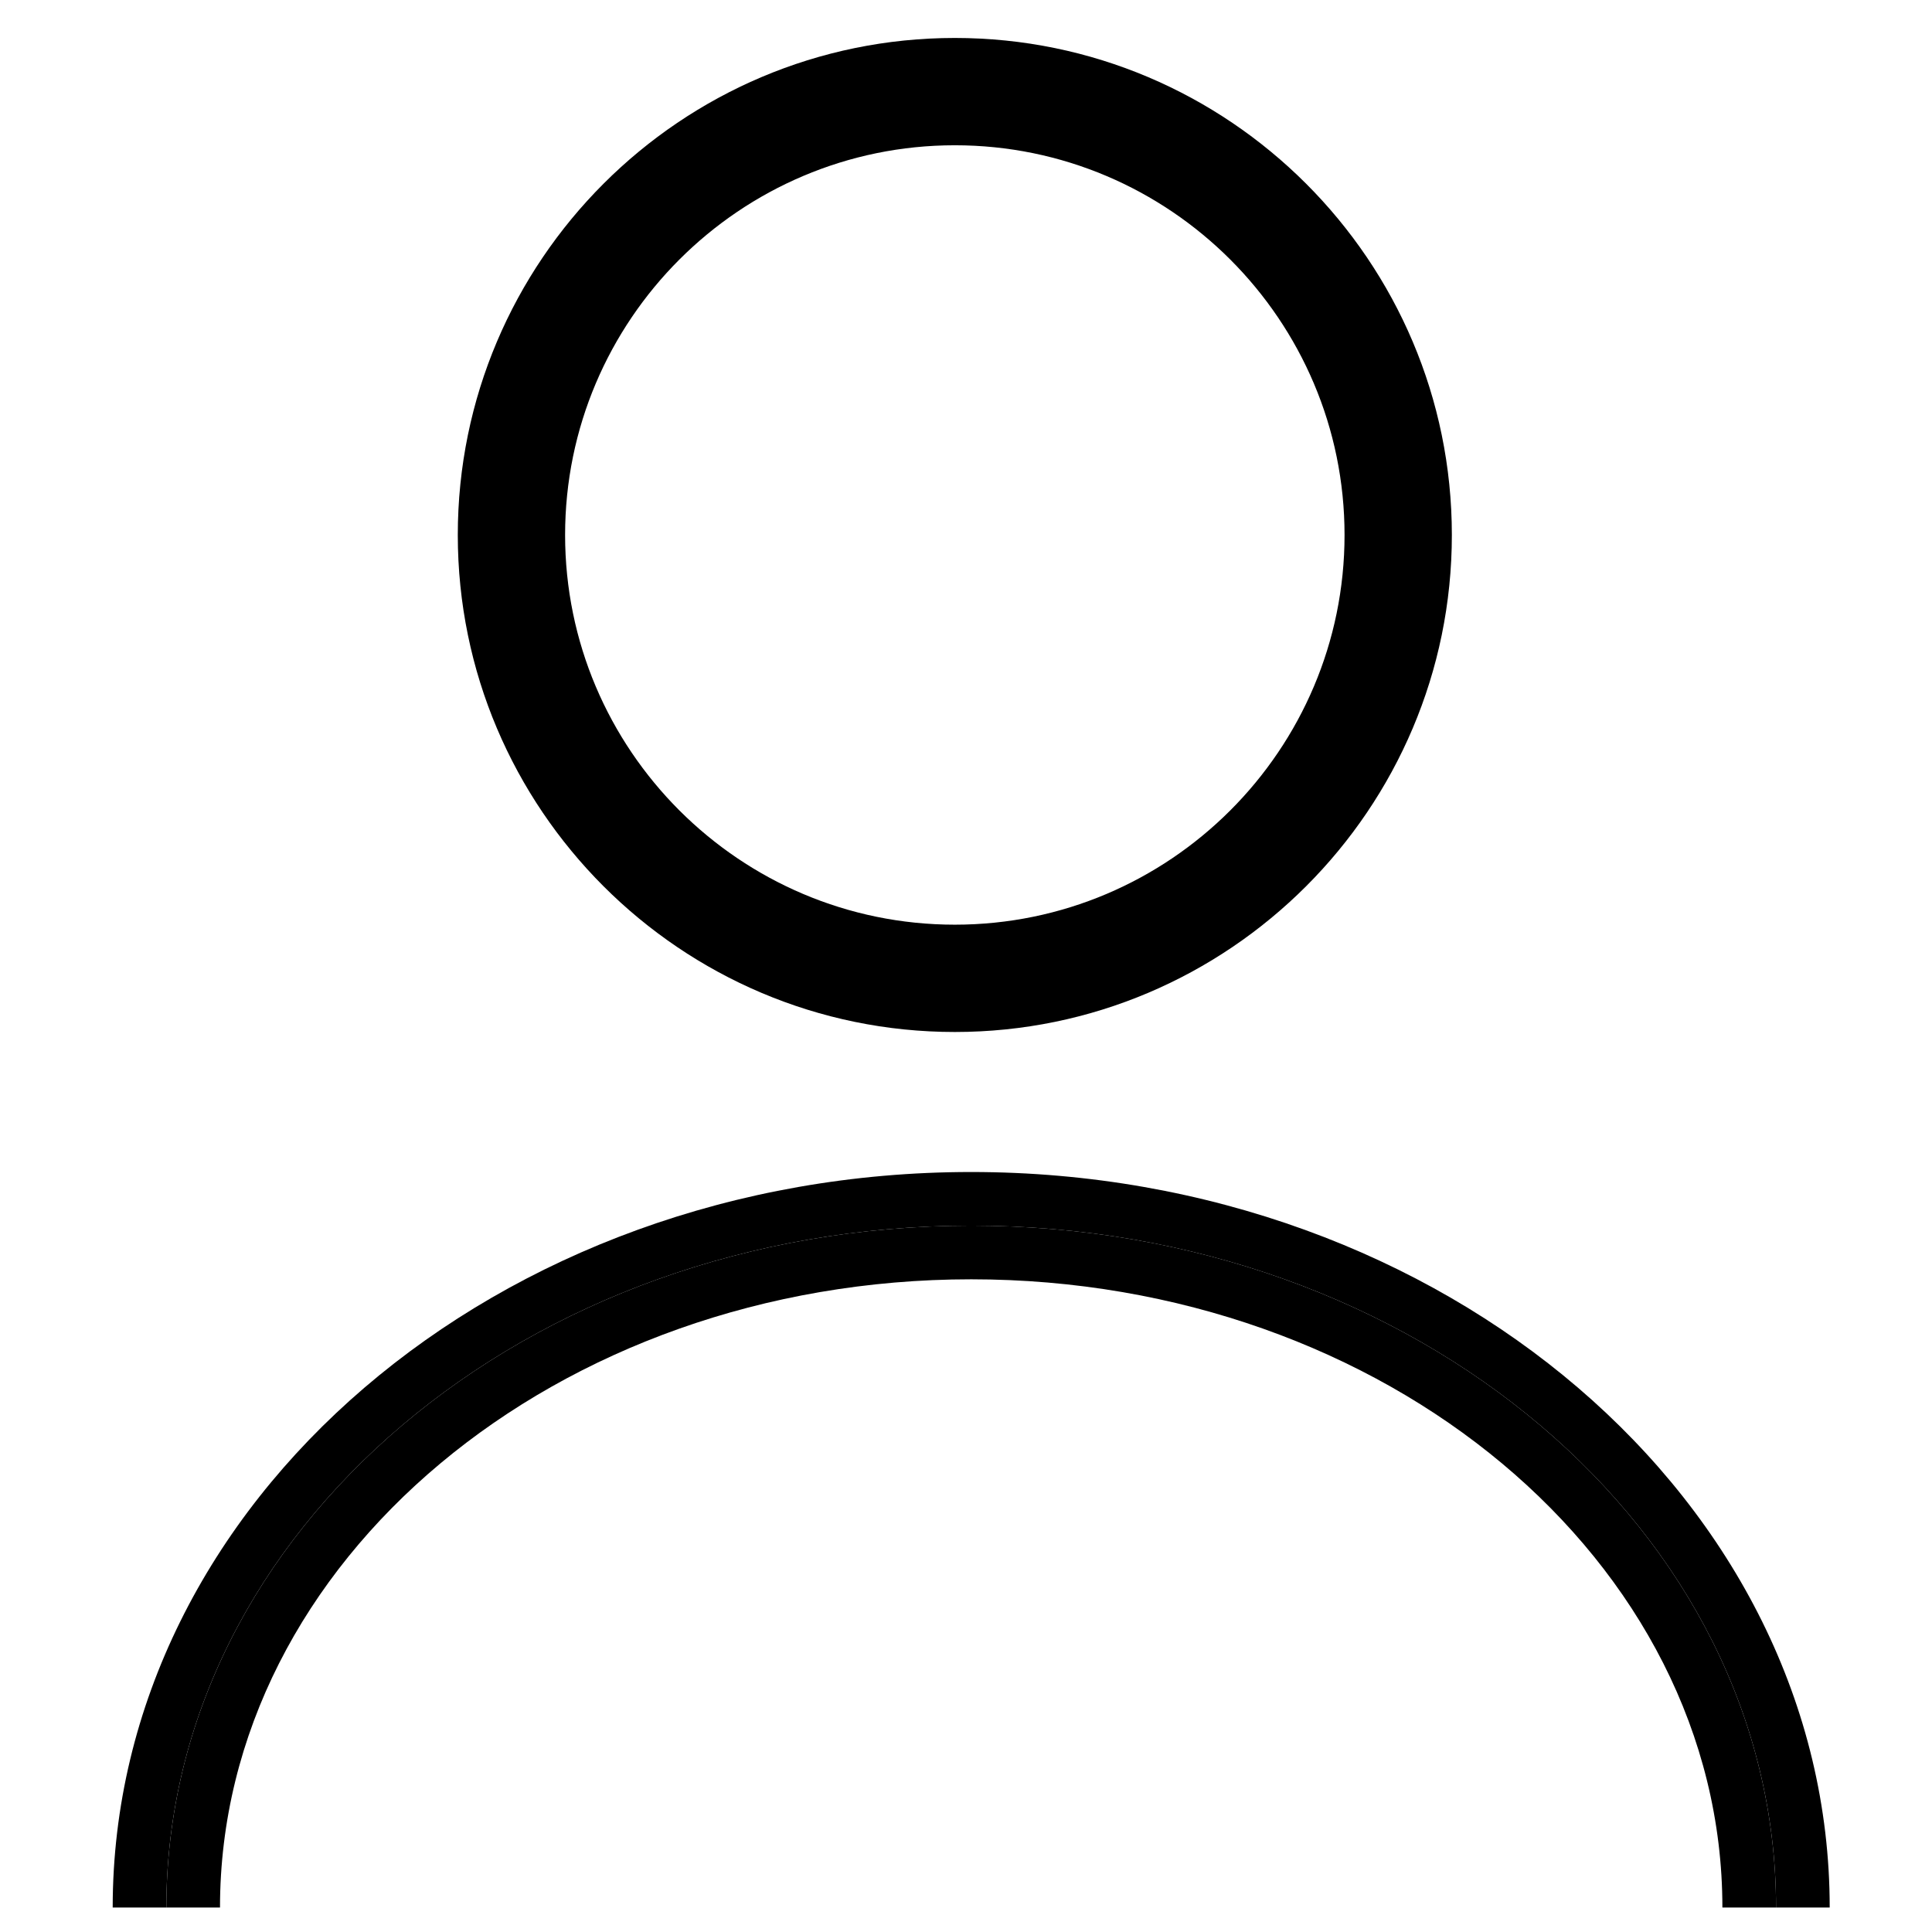
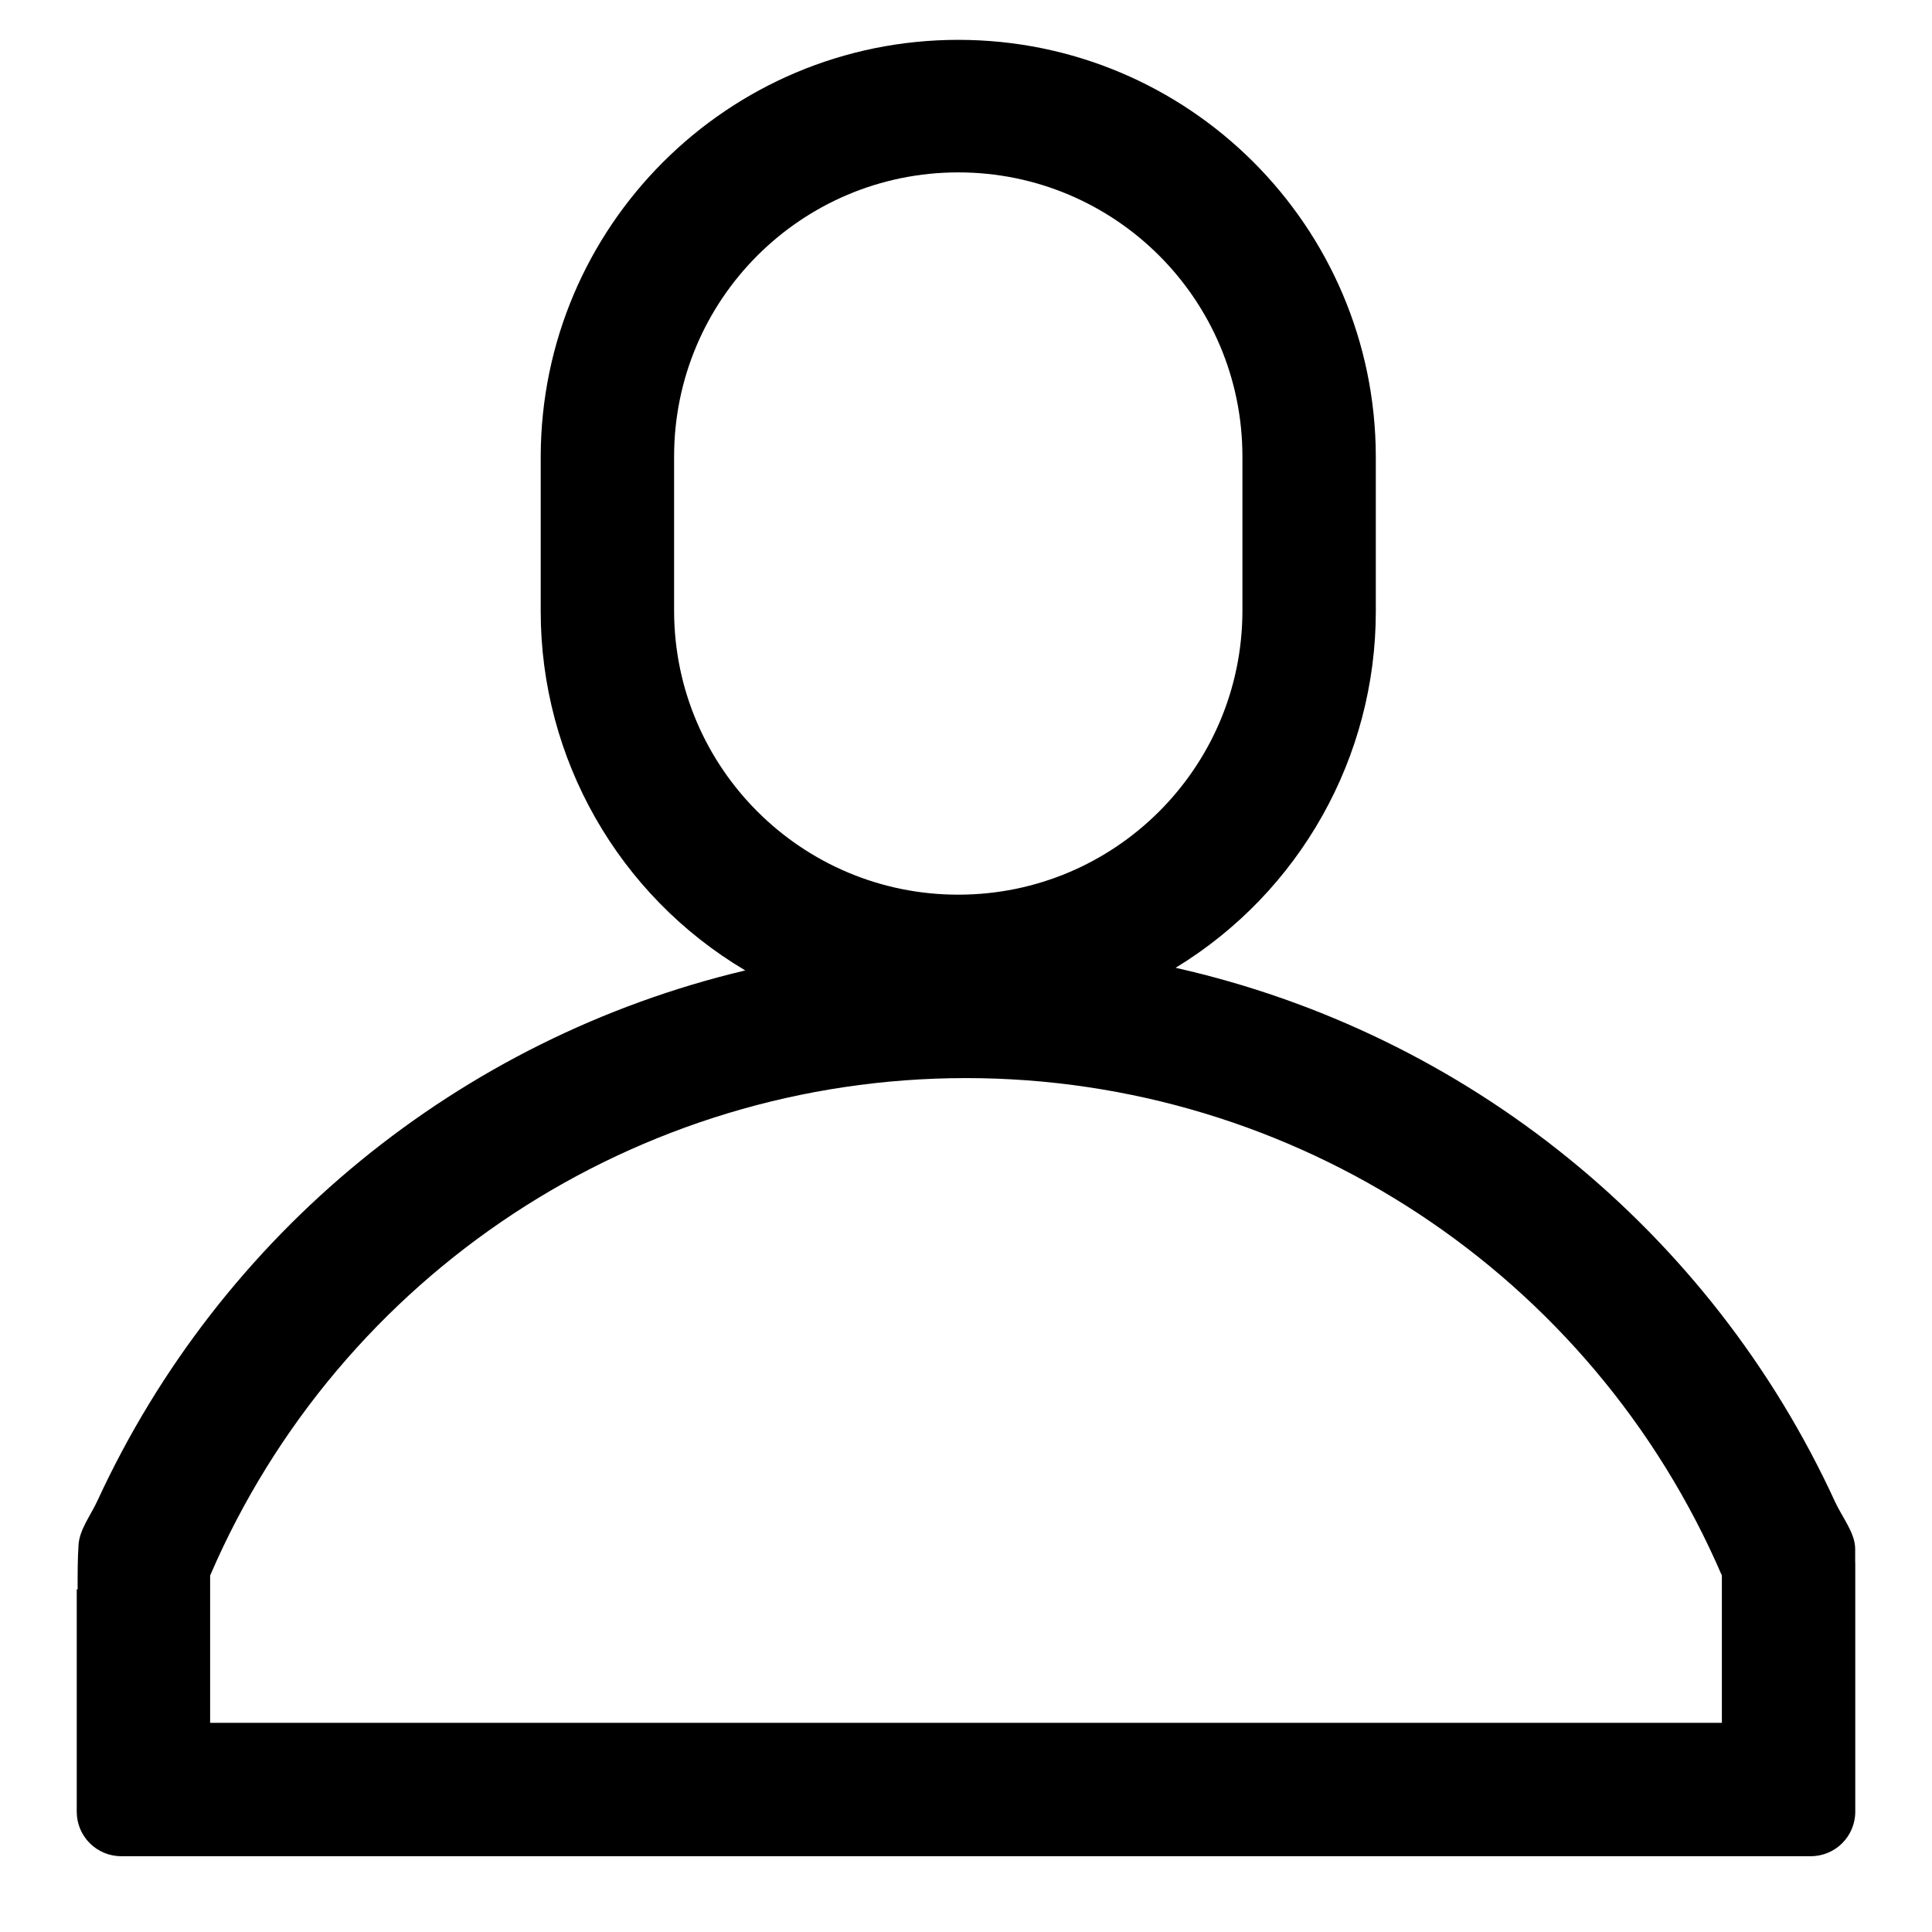
- <svg xmlns="http://www.w3.org/2000/svg" t="1638768808296" class="icon" viewBox="0 0 1024 1024" version="1.1" p-id="8305" width="200" height="200">
+ <svg xmlns="http://www.w3.org/2000/svg" t="1640859590159" class="icon" viewBox="0 0 1024 1024" version="1.1" p-id="1118" width="200" height="200">
  <defs>
    <style type="text/css" />
  </defs>
-   <path d="M506.076 546.976c-145.26 0-263.437-118.168-263.437-263.419 0-145.26 118.177-263.437 263.437-263.437 145.26 0 263.437 118.168 263.437 263.437C769.513 428.799 651.336 546.976 506.076 546.976zM506.076 76.996c-113.896 0-206.561 92.665-206.561 206.561S392.18 490.1 506.076 490.1c113.905 0 206.561-92.647 206.561-206.543S619.981 76.996 506.076 76.996z" p-id="8306" />
-   <path d="M514.754 621.191c-250.902 0-455.025 174.881-455.025 389.841l28.438 0c0-199.607 190.992-361.412 426.587-361.412s426.587 161.804 426.587 361.412l20.157 0 8.281 0C969.788 796.072 765.647 621.191 514.754 621.191z" p-id="8307" />
-   <path d="M514.754 678.058c219.547 0 398.149 149.36 398.149 332.965l28.438 0c0-199.607-190.992-361.412-426.587-361.412S88.167 811.424 88.167 1011.032l28.438 0C116.605 827.427 295.207 678.058 514.754 678.058z" p-id="8308" />
+   <path d="M394.993 514.341a221.217 221.217 0 0 1-108.405-190.369V241.961a221.312 221.312 0 0 1 442.623-1e-8v81.987a221.194 221.194 0 0 1-106.119 189.002A507.313 507.313 0 0 1 972.628 796.006c3.771 8.178 10.652 16.496 10.652 24.933v7.046H983.327V960.263a23.566 23.566 0 0 1-23.566 23.566H64.239a23.566 23.566 0 0 1-23.566-23.566V842.408l0.471-0.047c0-7.777-0.047-15.695 0.495-23.708 0.542-7.965 6.504-15.624 10.016-23.26a507.313 507.313 0 0 1 343.338-281.052zM111.372 835.079v78.052h801.256v-78.075a436.213 436.213 0 0 0-801.256 0zM507.899 91.372a150.613 150.613 0 0 0-150.613 150.613v81.987a150.613 150.613 0 0 0 301.225 0V241.961A150.613 150.613 0 0 0 507.923 91.372z" p-id="1119" />
</svg>
